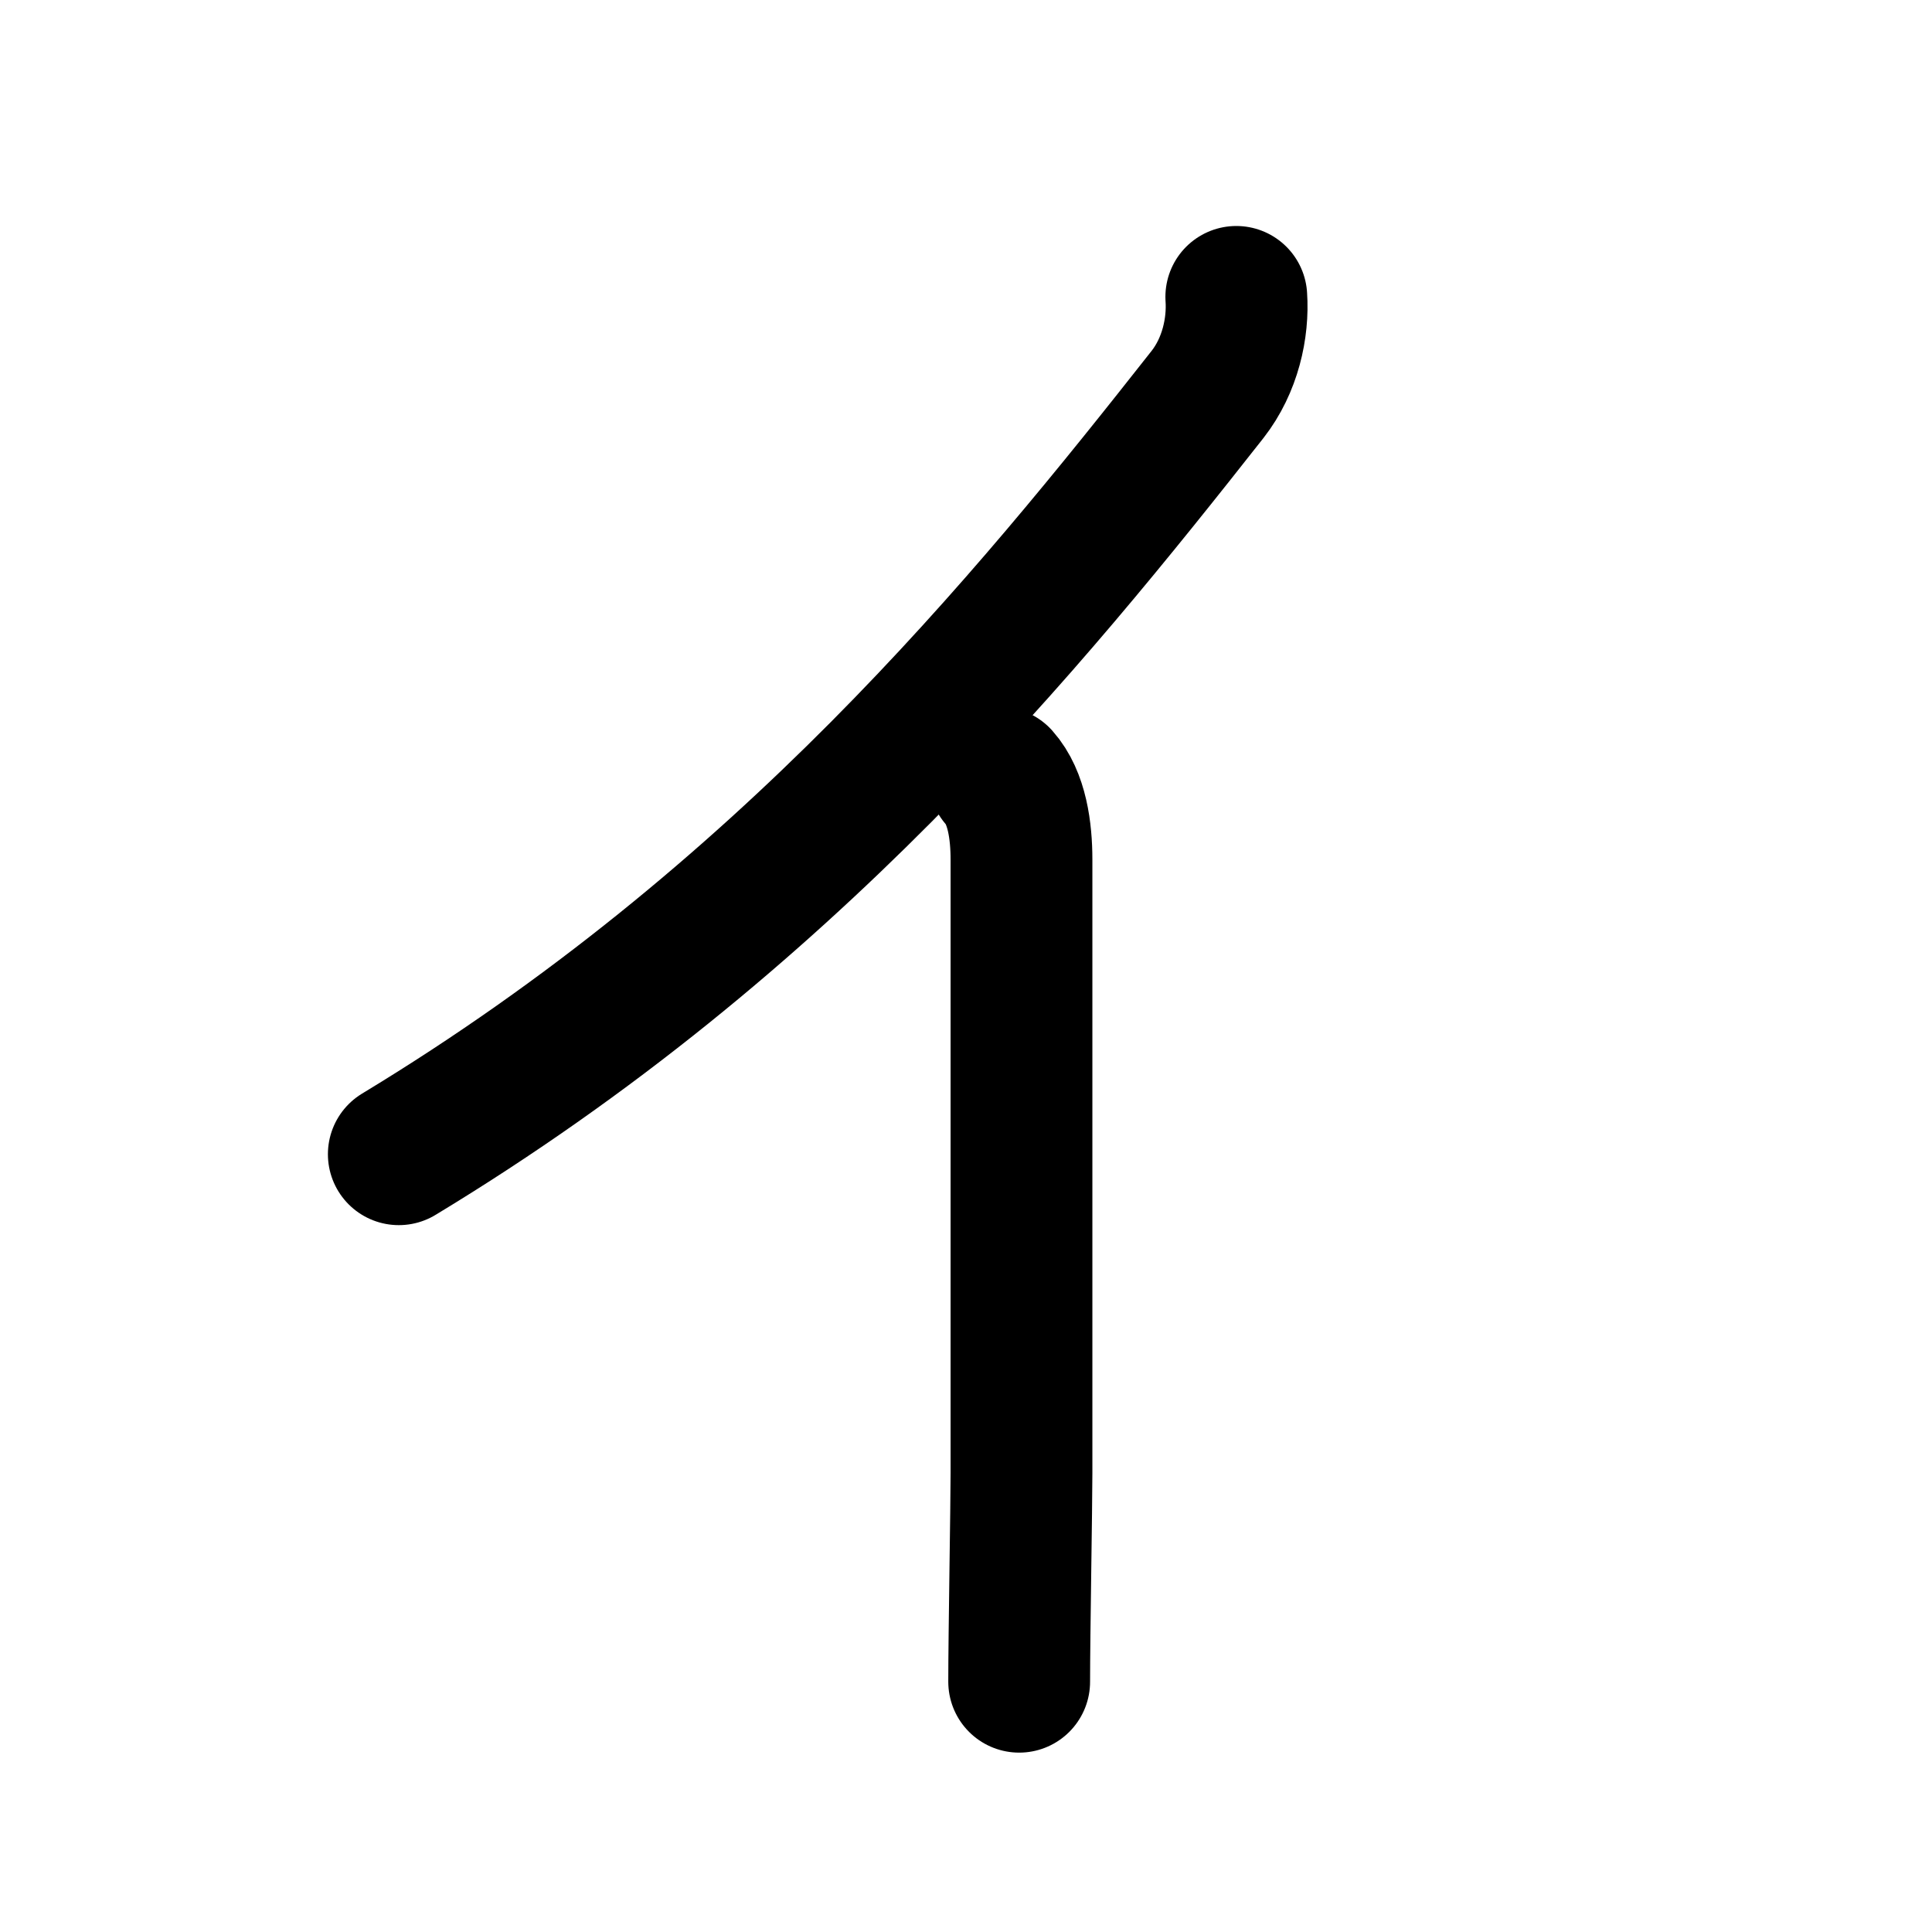
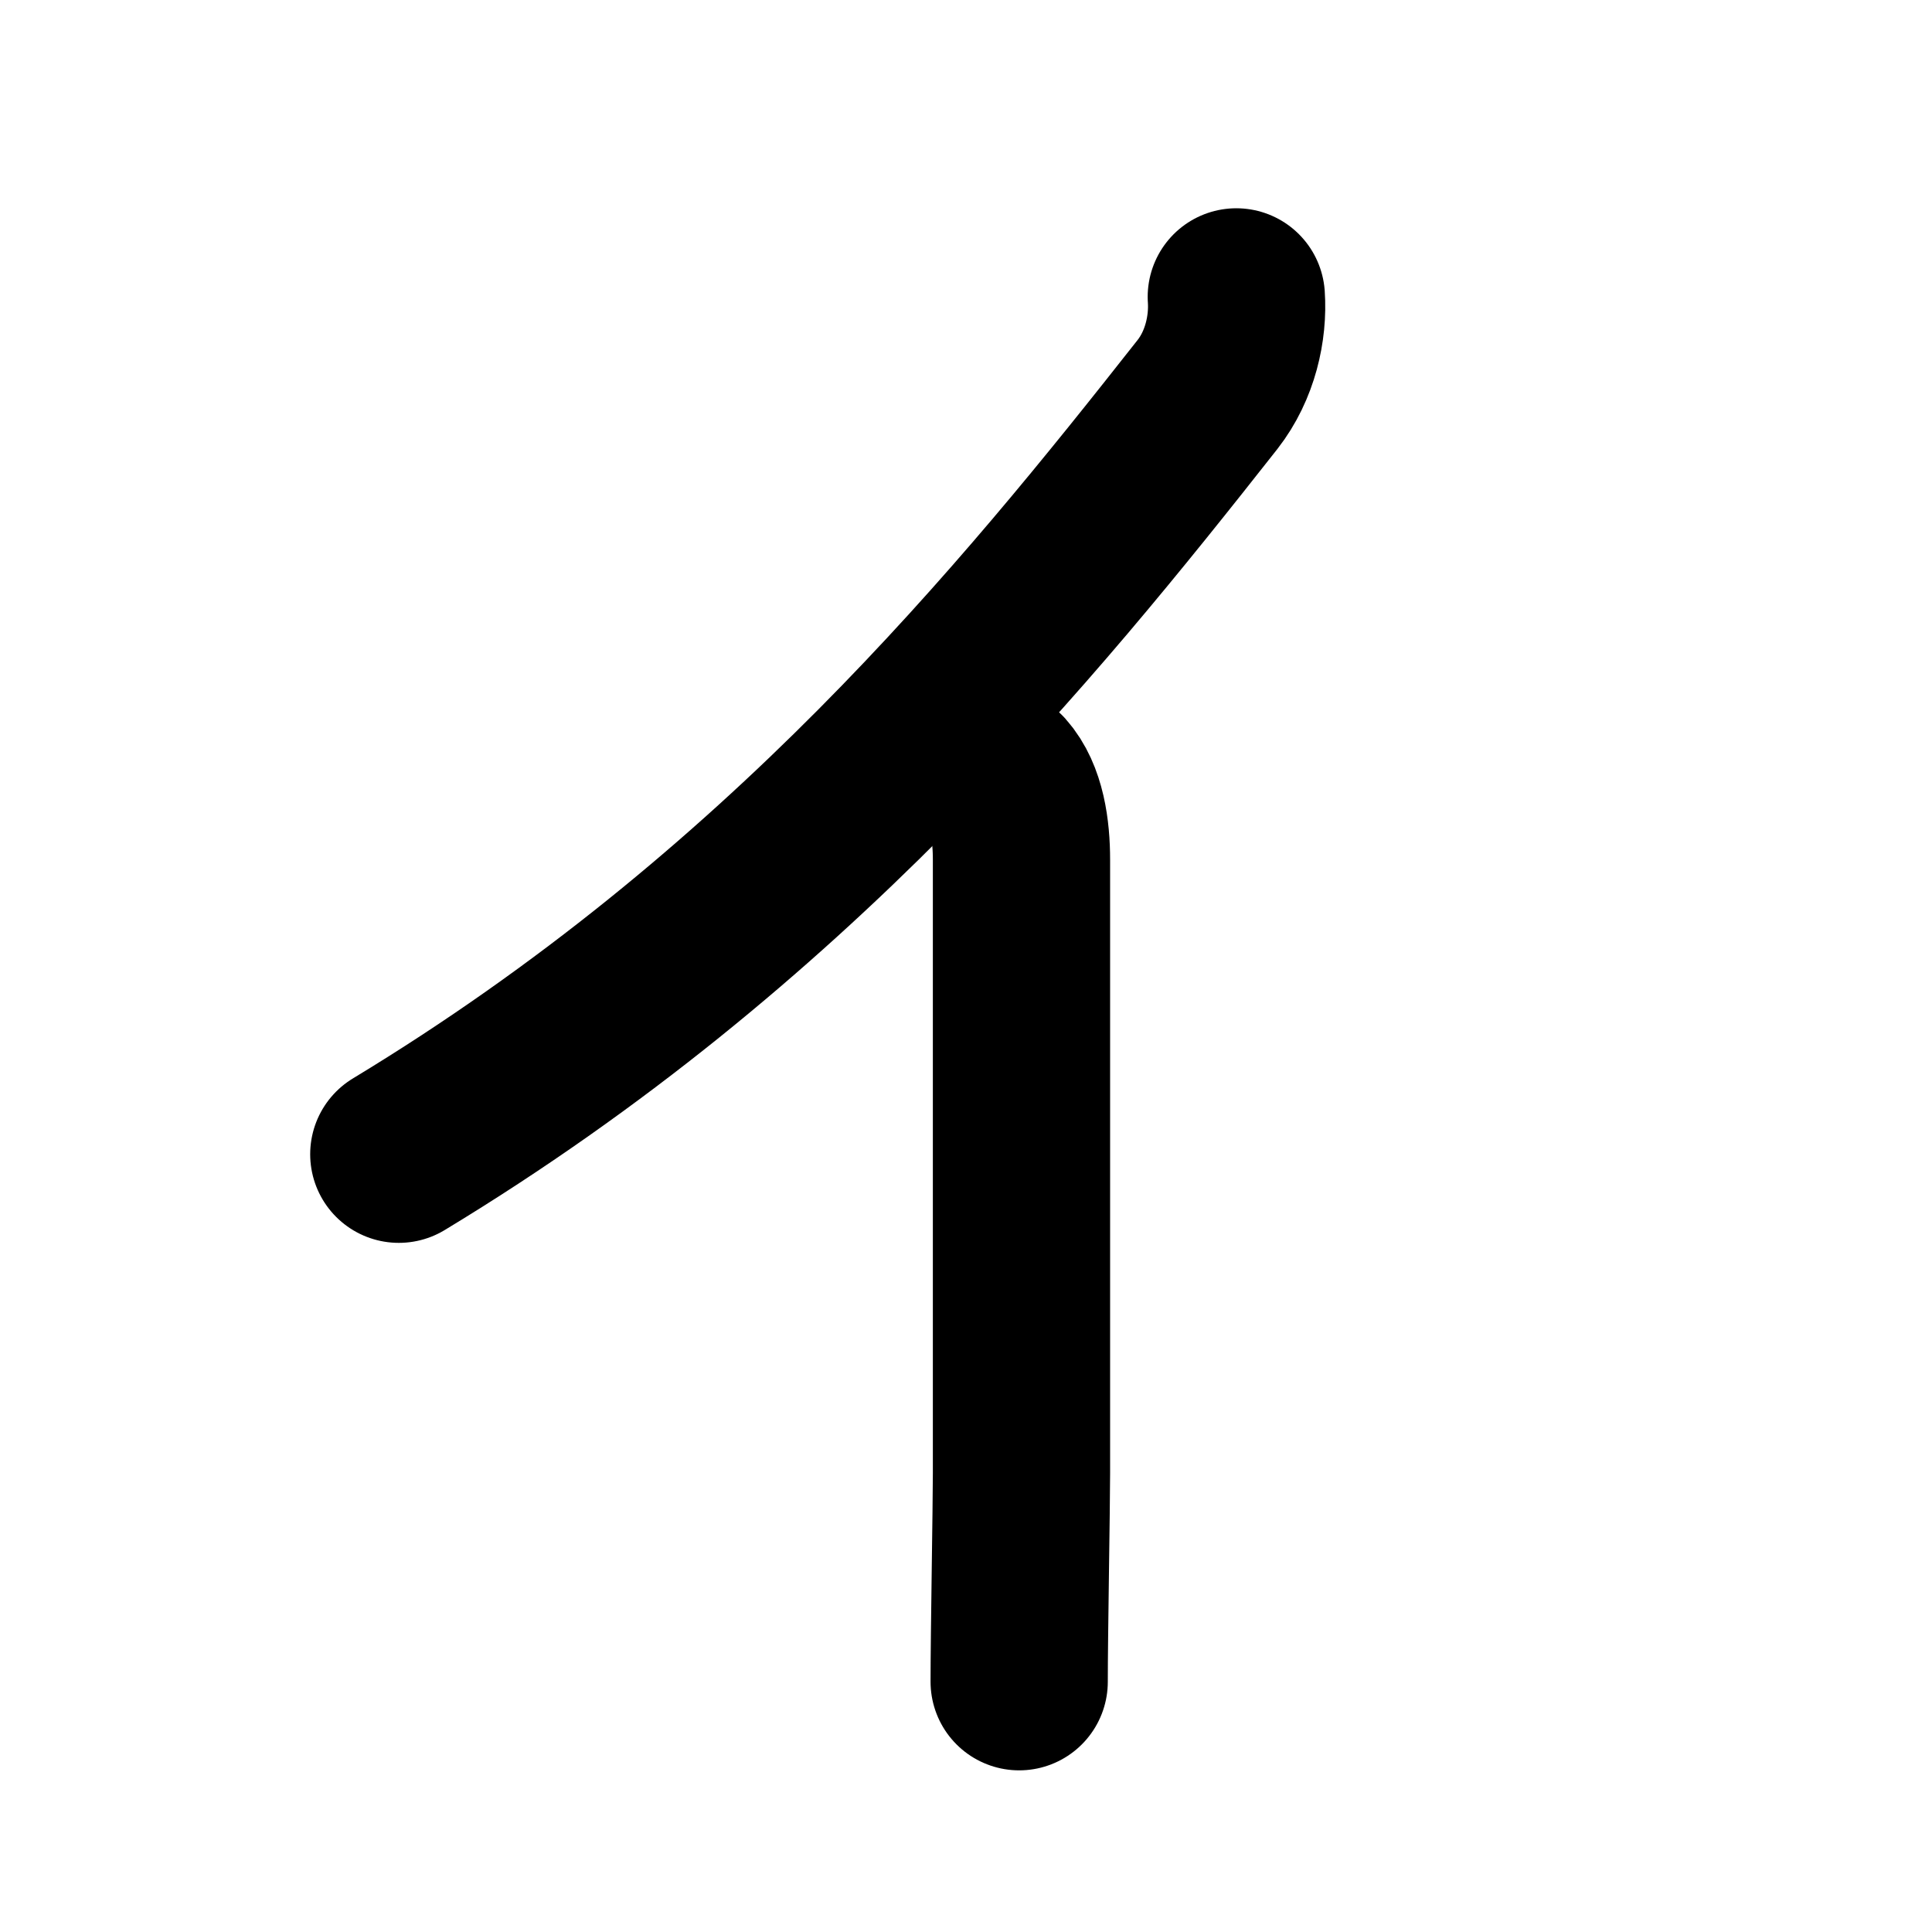
- <svg xmlns="http://www.w3.org/2000/svg" width="109" height="109" viewBox="0 0 109 109">
-   <g id="kvg:StrokePaths_030a4" style="fill:none;stroke:#000000;stroke-width:8;stroke-linecap:round;stroke-linejoin:round;">
-     <g id="kvg:030a4">
-       <path id="kvg:030a4-s1" d="M69.75,16.75c0.12,1.75-0.34,3.86-1.62,5.5c-10.13,12.87-23.75,29.63-45.63,42.87" />
-       <path id="kvg:030a4-s2" d="M56.38,43.88c1,1.12,1.25,3,1.25,4.62c0,1.62,0,32.75,0,34.62c0,1.87-0.13,9.13-0.13,11.76" />
-     </g>
-   </g>
+ <svg xmlns="http://www.w3.org/2000/svg" width="109" height="109" viewBox="0 0 109 109" version="1.1">
+   <path id="kvg:030a4-s1" d="m 69.75,16.75 c 0.12,1.75 -0.34,3.86 -1.62,5.5 C 58,35.12 44.38,51.88 22.5,65.12" style="fill:none;stroke:#000000;stroke-width:10;stroke-linecap:round;stroke-linejoin:round" />
+   <path id="kvg:030a4-s2" d="m 56.38,43.88 c 1,1.12 1.25,3 1.25,4.62 0,1.62 0,32.75 0,34.62 0,1.87 -0.13,9.13 -0.13,11.76" style="fill:none;stroke:#000000;stroke-width:10;stroke-linecap:round;stroke-linejoin:round" />
</svg>
